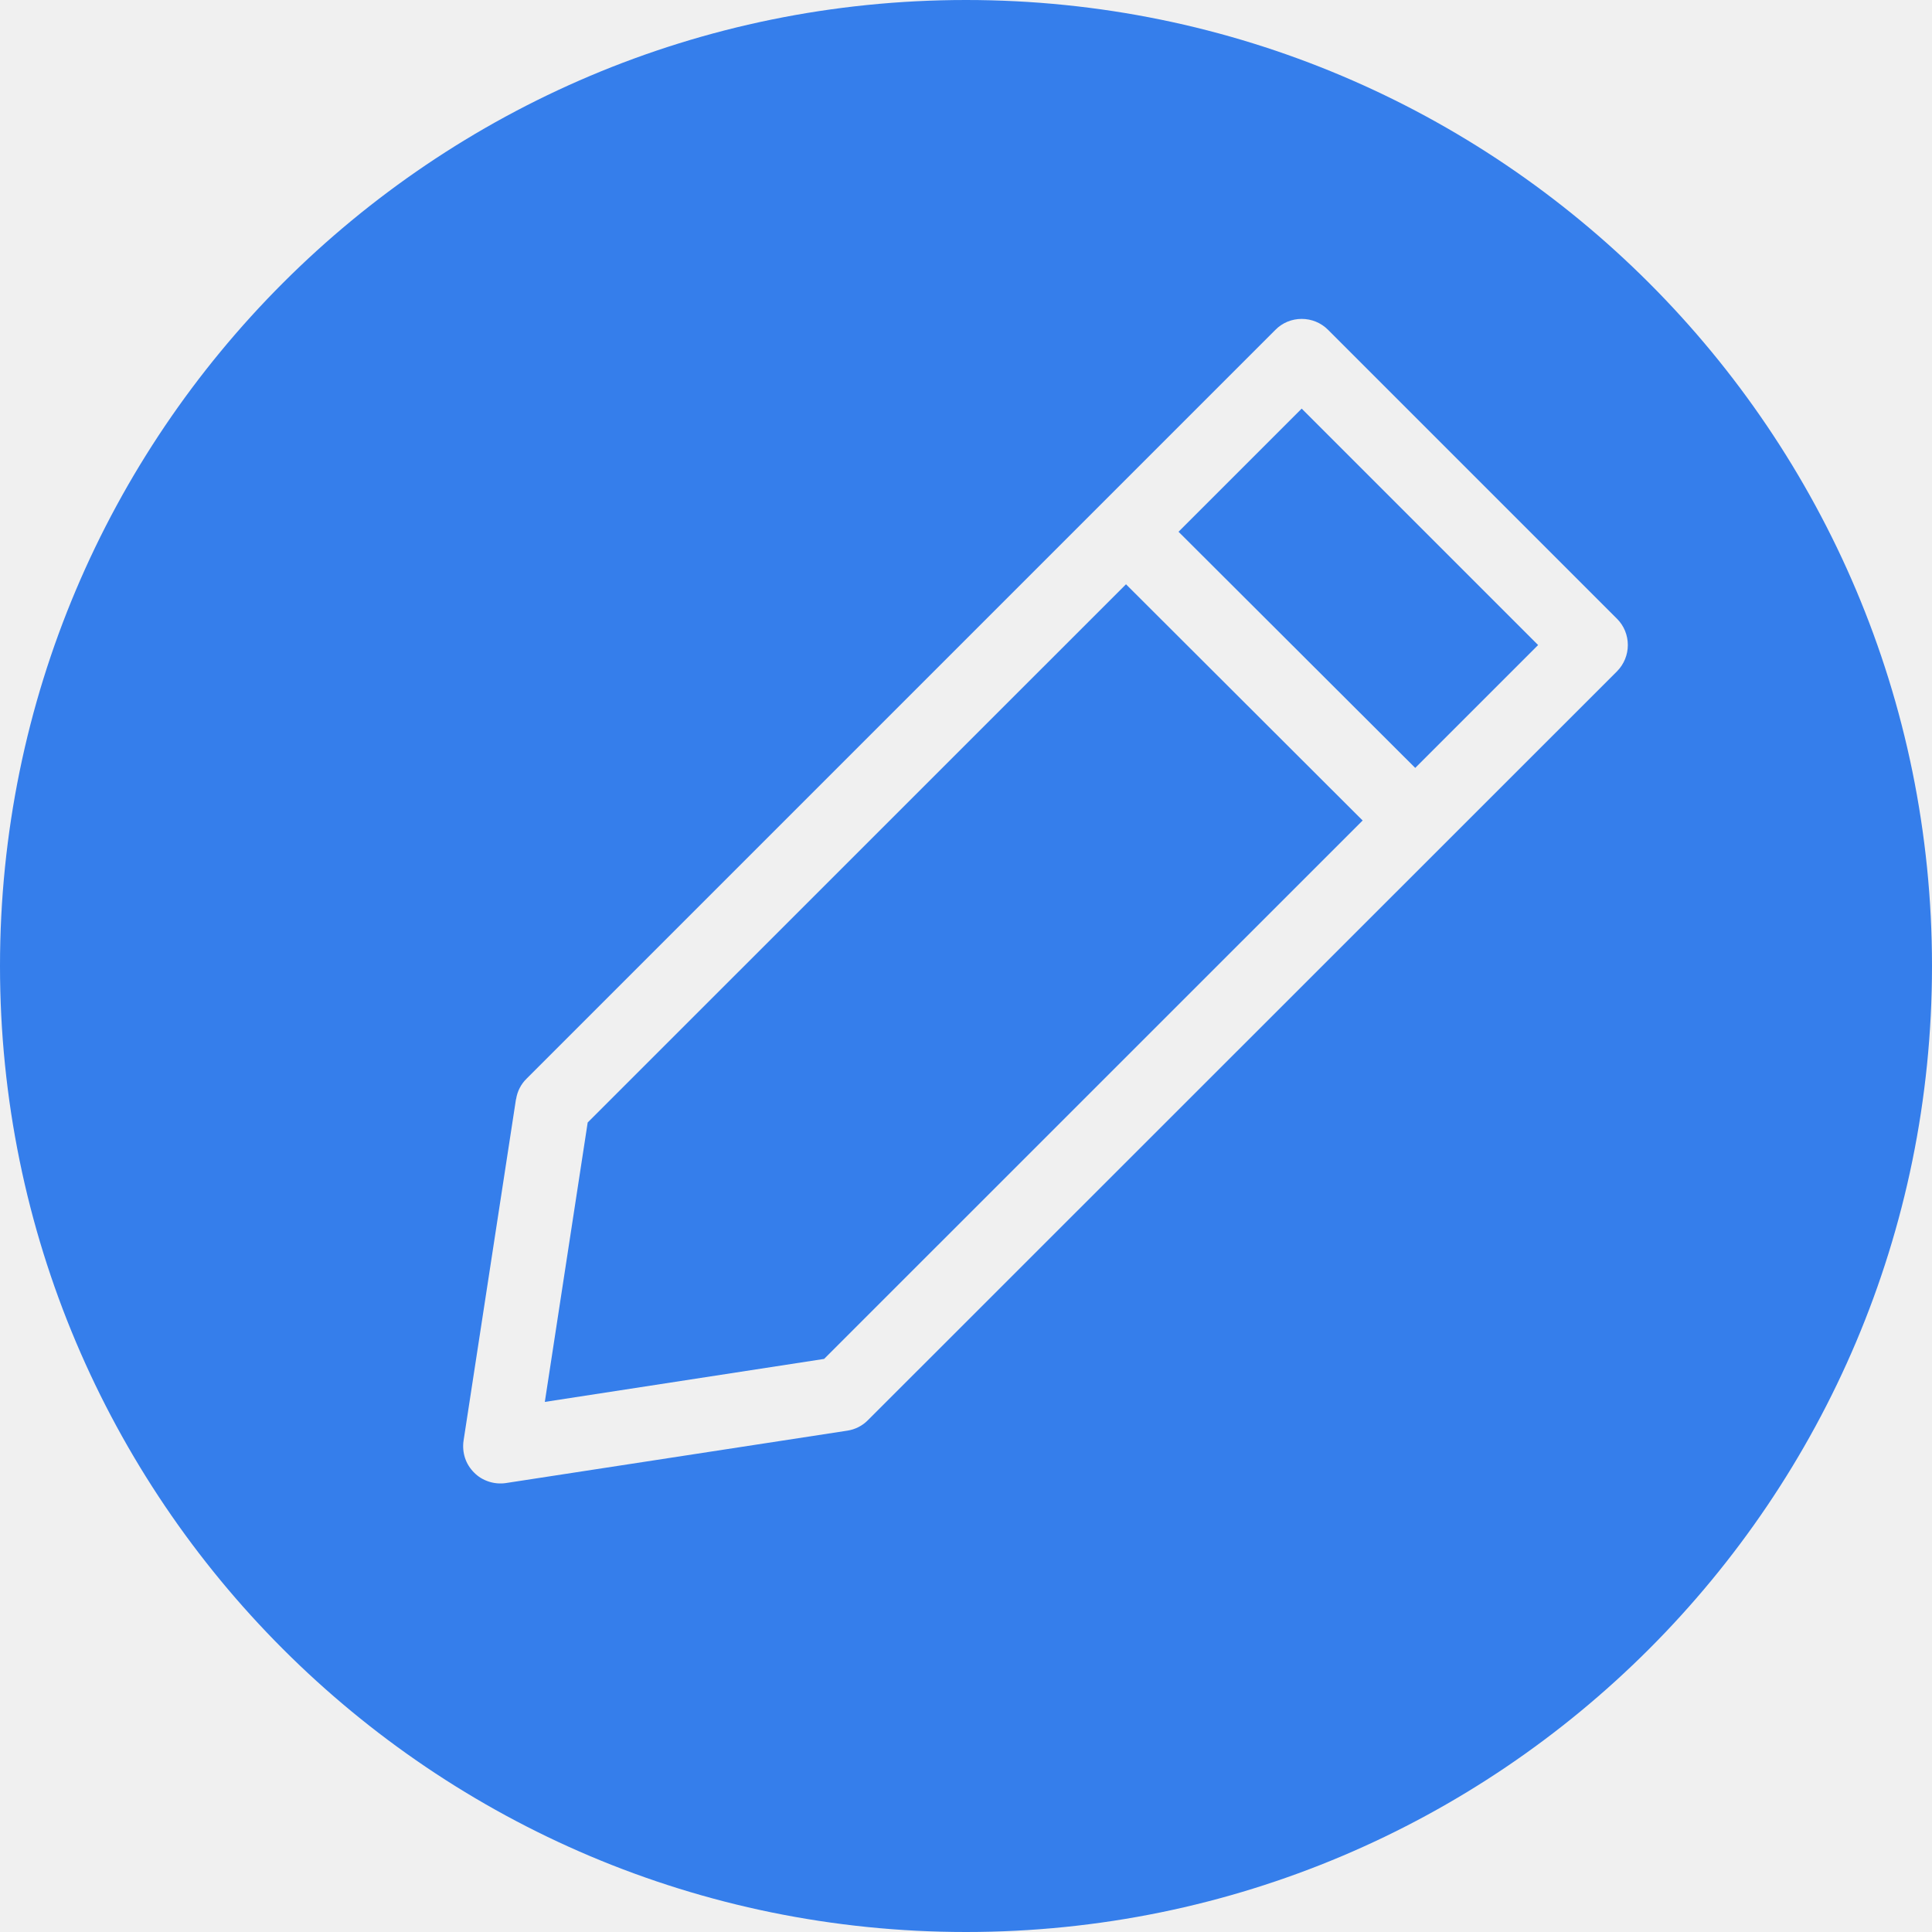
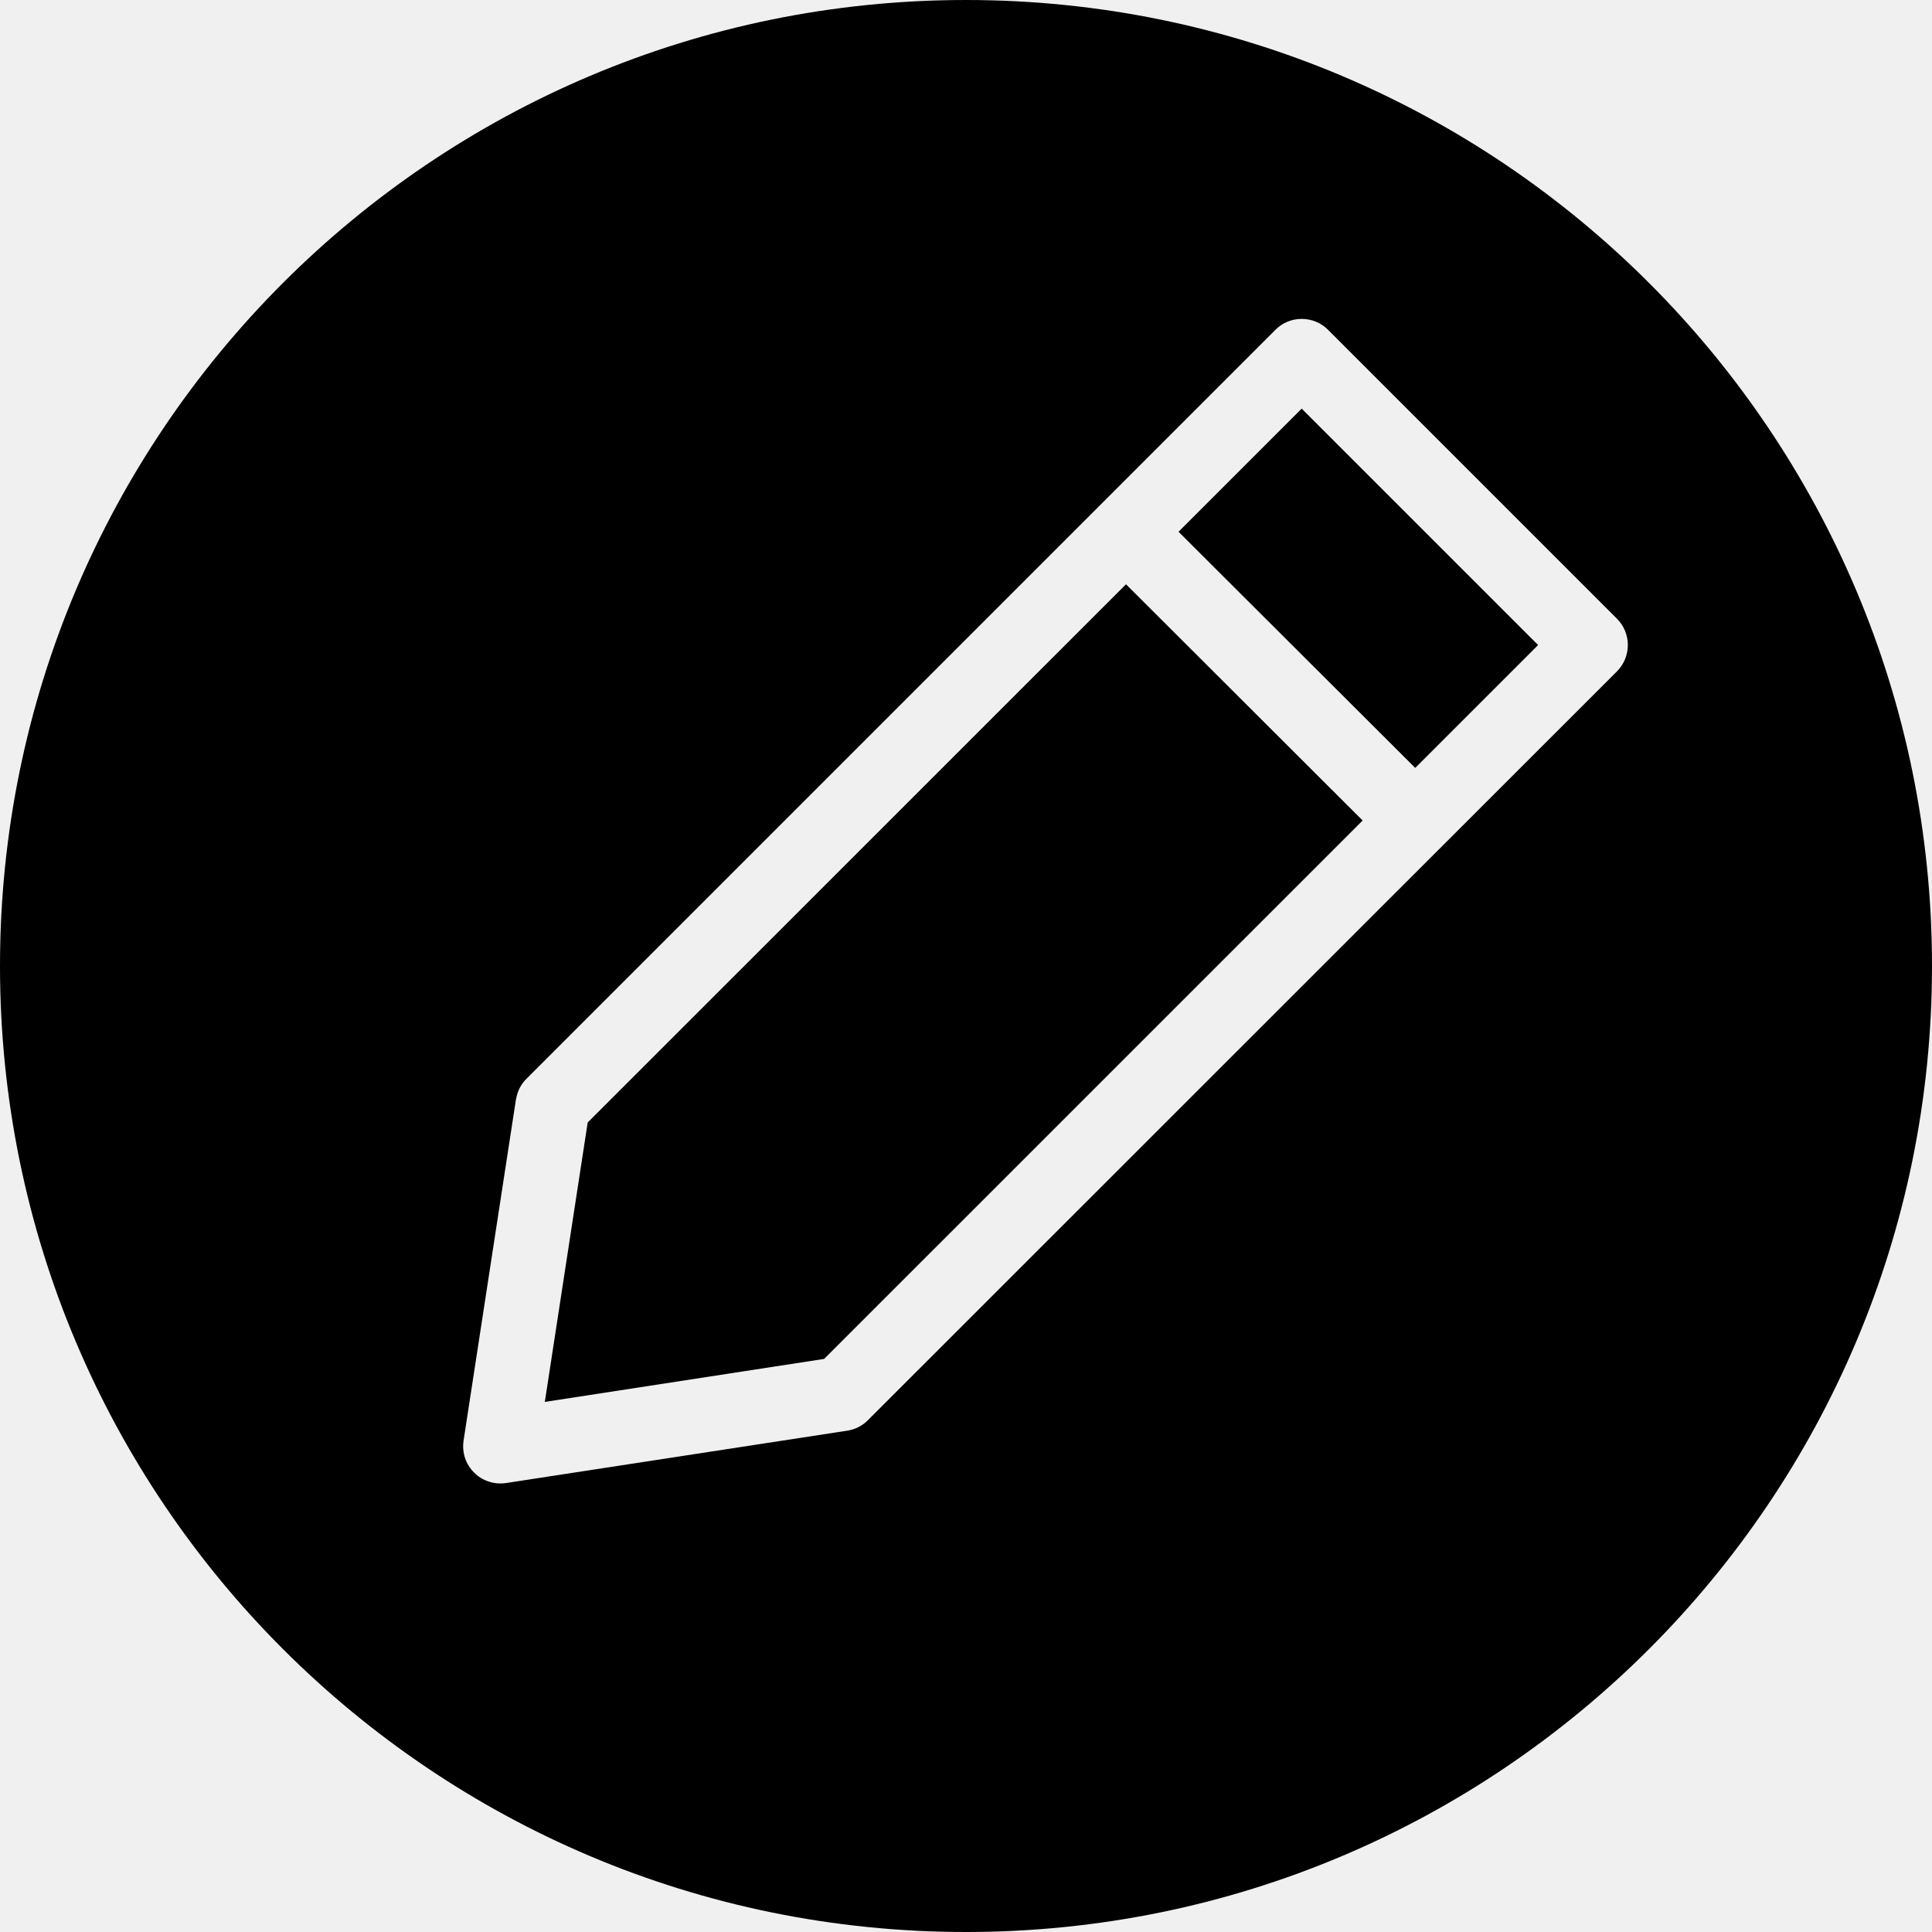
<svg xmlns="http://www.w3.org/2000/svg" width="16" height="16" viewBox="0 0 16 16" fill="none">
  <g clip-path="url(#clip0_746_95098)">
    <mask id="mask0_746_95098" style="mask-type:luminance" maskUnits="userSpaceOnUse" x="0" y="0" width="16" height="16">
      <path d="M0 0H16V16H0V0Z" fill="white" />
      <path fill-rule="evenodd" clip-rule="evenodd" d="M4.274 9.103C4.284 9.038 4.314 8.979 4.361 8.933L10.563 2.731C10.62 2.673 10.698 2.641 10.78 2.641C10.862 2.641 10.94 2.673 10.998 2.731L13.392 5.125C13.449 5.182 13.481 5.26 13.481 5.342C13.481 5.423 13.449 5.501 13.392 5.559L7.188 11.761C7.142 11.808 7.082 11.838 7.018 11.848L4.19 12.282C4.143 12.289 4.094 12.285 4.048 12.27C4.002 12.255 3.96 12.23 3.926 12.195C3.892 12.161 3.866 12.12 3.851 12.074C3.836 12.028 3.832 11.979 3.839 11.931L4.273 9.104L4.274 9.103ZM4.867 9.296L4.512 11.61L6.825 11.254L12.738 5.342L10.78 3.384L4.867 9.296Z" fill="black" />
      <path fill-rule="evenodd" clip-rule="evenodd" d="M11.368 6.878L9.191 4.705L9.626 4.27L11.803 6.442L11.368 6.878Z" fill="black" />
    </mask>
    <g mask="url(#mask0_746_95098)">
-       <path d="M8 16C12.418 16 16 12.418 16 8C16 3.582 12.418 0 8 0C3.582 0 0 3.582 0 8C0 12.418 3.582 16 8 16Z" fill="#357EEB" />
+       <path d="M8 16C12.418 16 16 12.418 16 8C16 3.582 12.418 0 8 0C3.582 0 0 3.582 0 8C0 12.418 3.582 16 8 16Z" fill="currentColor" />
    </g>
  </g>
  <defs>
    <clipPath id="clip0_746_95098">
      <rect width="16" height="16" fill="white" />
    </clipPath>
  </defs>
</svg>
